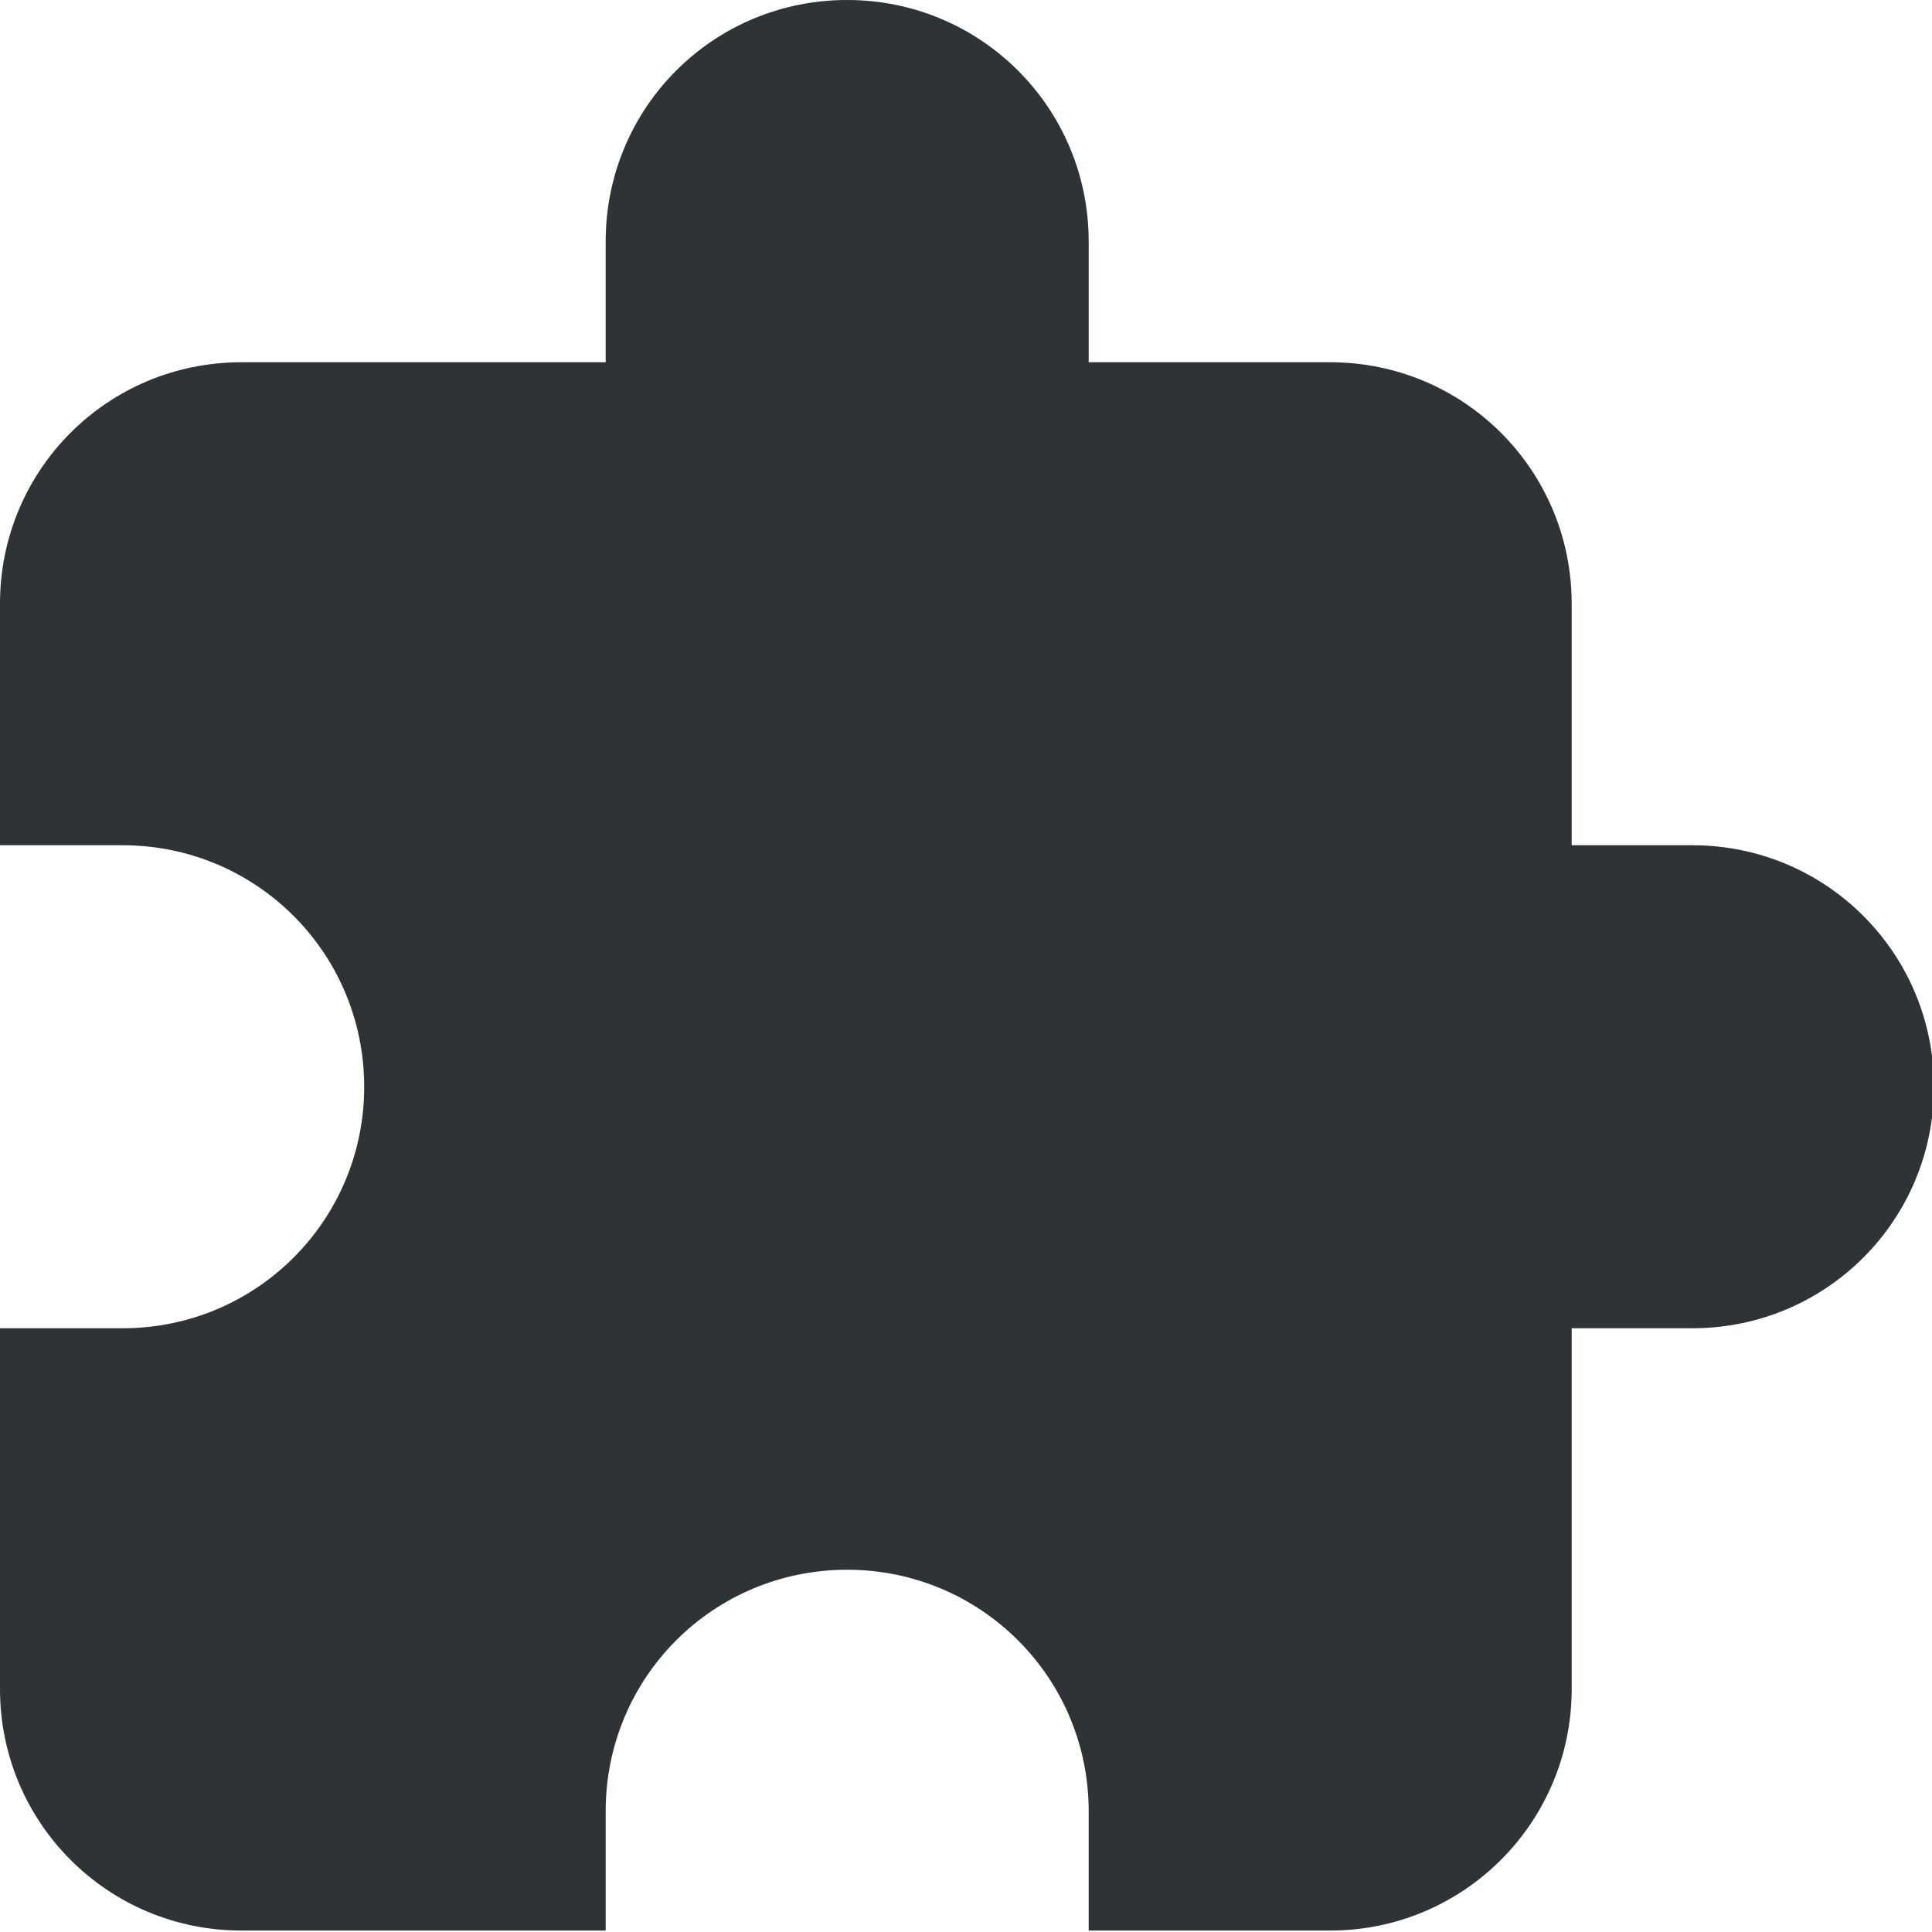
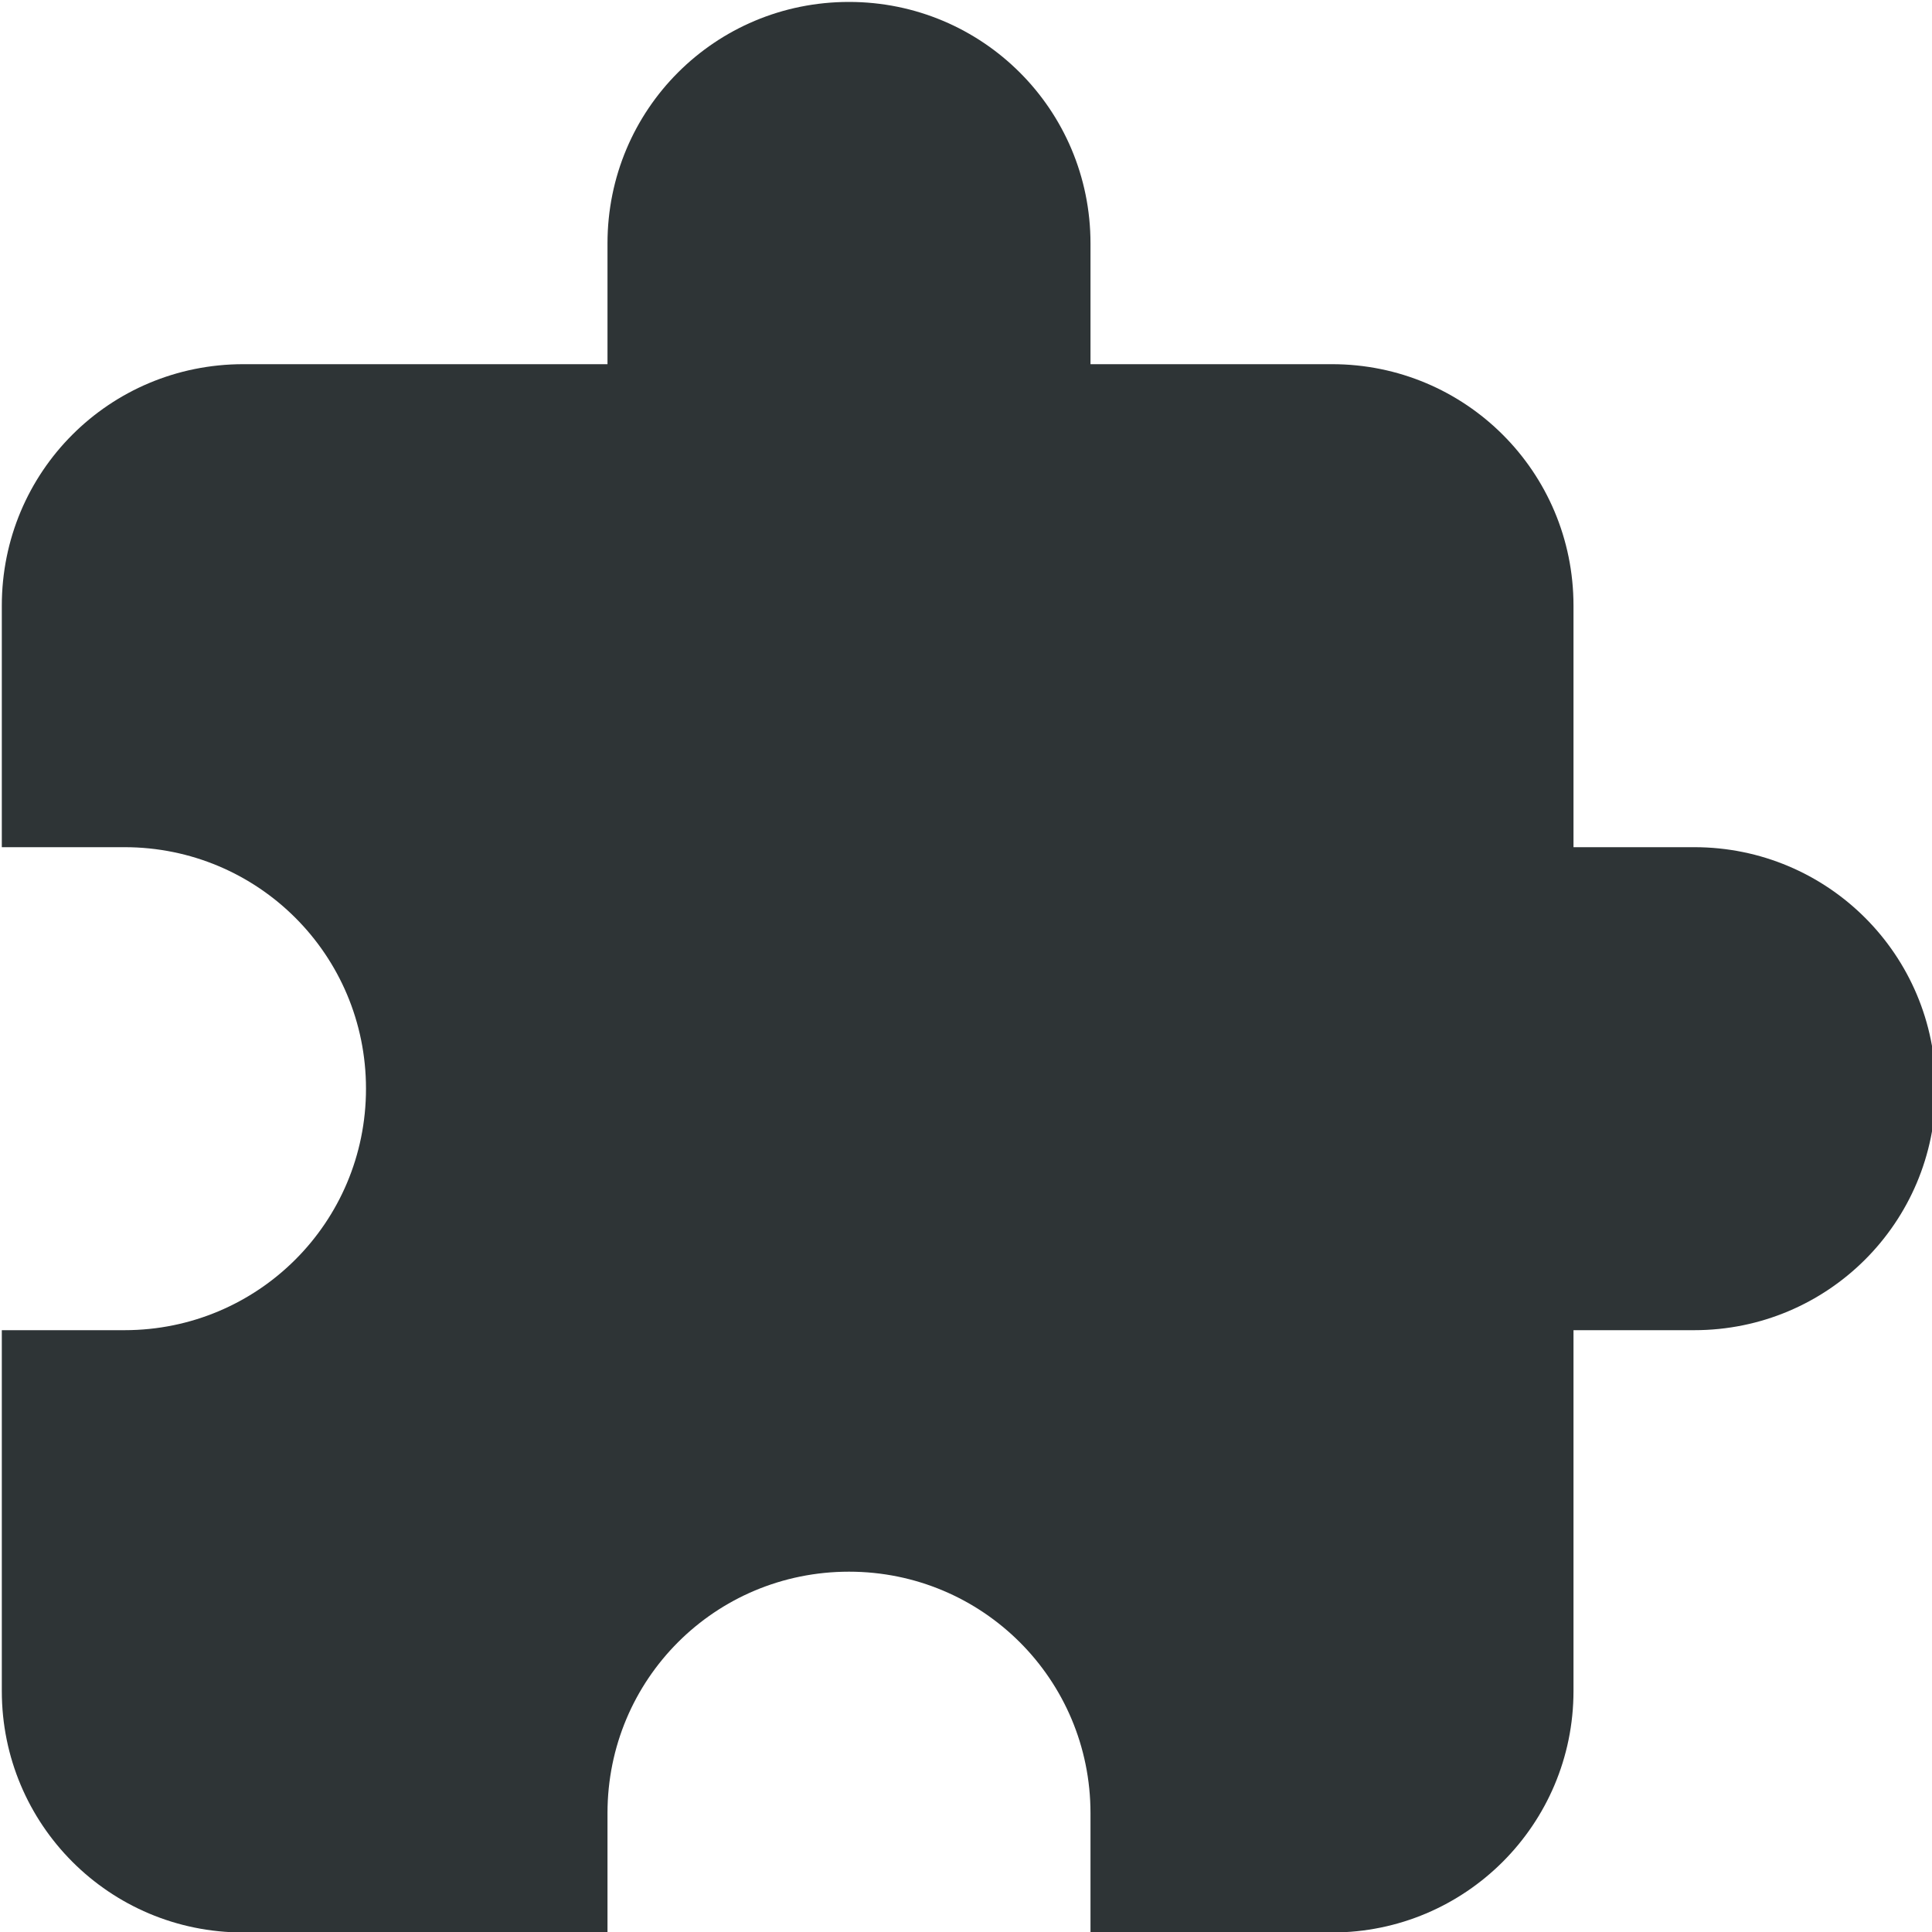
<svg xmlns="http://www.w3.org/2000/svg" height="16px" viewBox="0 0 16 16" width="16px">
-   <path d="m 7.016 0 c -1.109 0 -2 0.891 -2 2 v 1 h -3.016 c -1.109 0 -2 0.891 -2 2 v 2 h 1.016 c 1.105 0 2 0.891 2 2 s -0.895 2 -2 2 h -1.016 v 2.988 c 0 1.105 0.891 2 2 2 h 3.016 v -0.988 c 0 -1.109 0.891 -2 2 -2 c 1.105 0 2 0.891 2 2 v 0.988 h 2 c 1.105 0 2 -0.895 2 -2 v -2.988 h 1 c 1.105 0 2 -0.891 2 -2 s -0.895 -2 -2 -2 h -1 v -2 c 0 -1.109 -0.895 -2 -2 -2 h -2 v -1 c 0 -1.109 -0.895 -2 -2 -2 z m 0 0" fill="#2e3436" />
+   <path d="m 7.031 0.016 c -1.109 0 -2 0.891 -2 2 v 1 h -3.016 c -1.109 0 -2 0.891 -2 2 v 2 h 1.016 c 1.105 0 2 0.891 2 2 s -0.895 2 -2 2 h -1.016 v 2.988 c 0 1.105 0.891 2 2 2 h 3.016 v -0.988 c 0 -1.109 0.891 -2 2 -2 c 1.105 0 2 0.891 2 2 v 0.988 h 2 c 1.105 0 2 -0.895 2 -2 v -2.988 h 1 c 1.105 0 2 -0.891 2 -2 s -0.895 -2 -2 -2 h -1 v -2 c 0 -1.109 -0.895 -2 -2 -2 h -2 v -1 c 0 -1.109 -0.895 -2 -2 -2 z m 0 0" fill="#2e3436" />
</svg>
